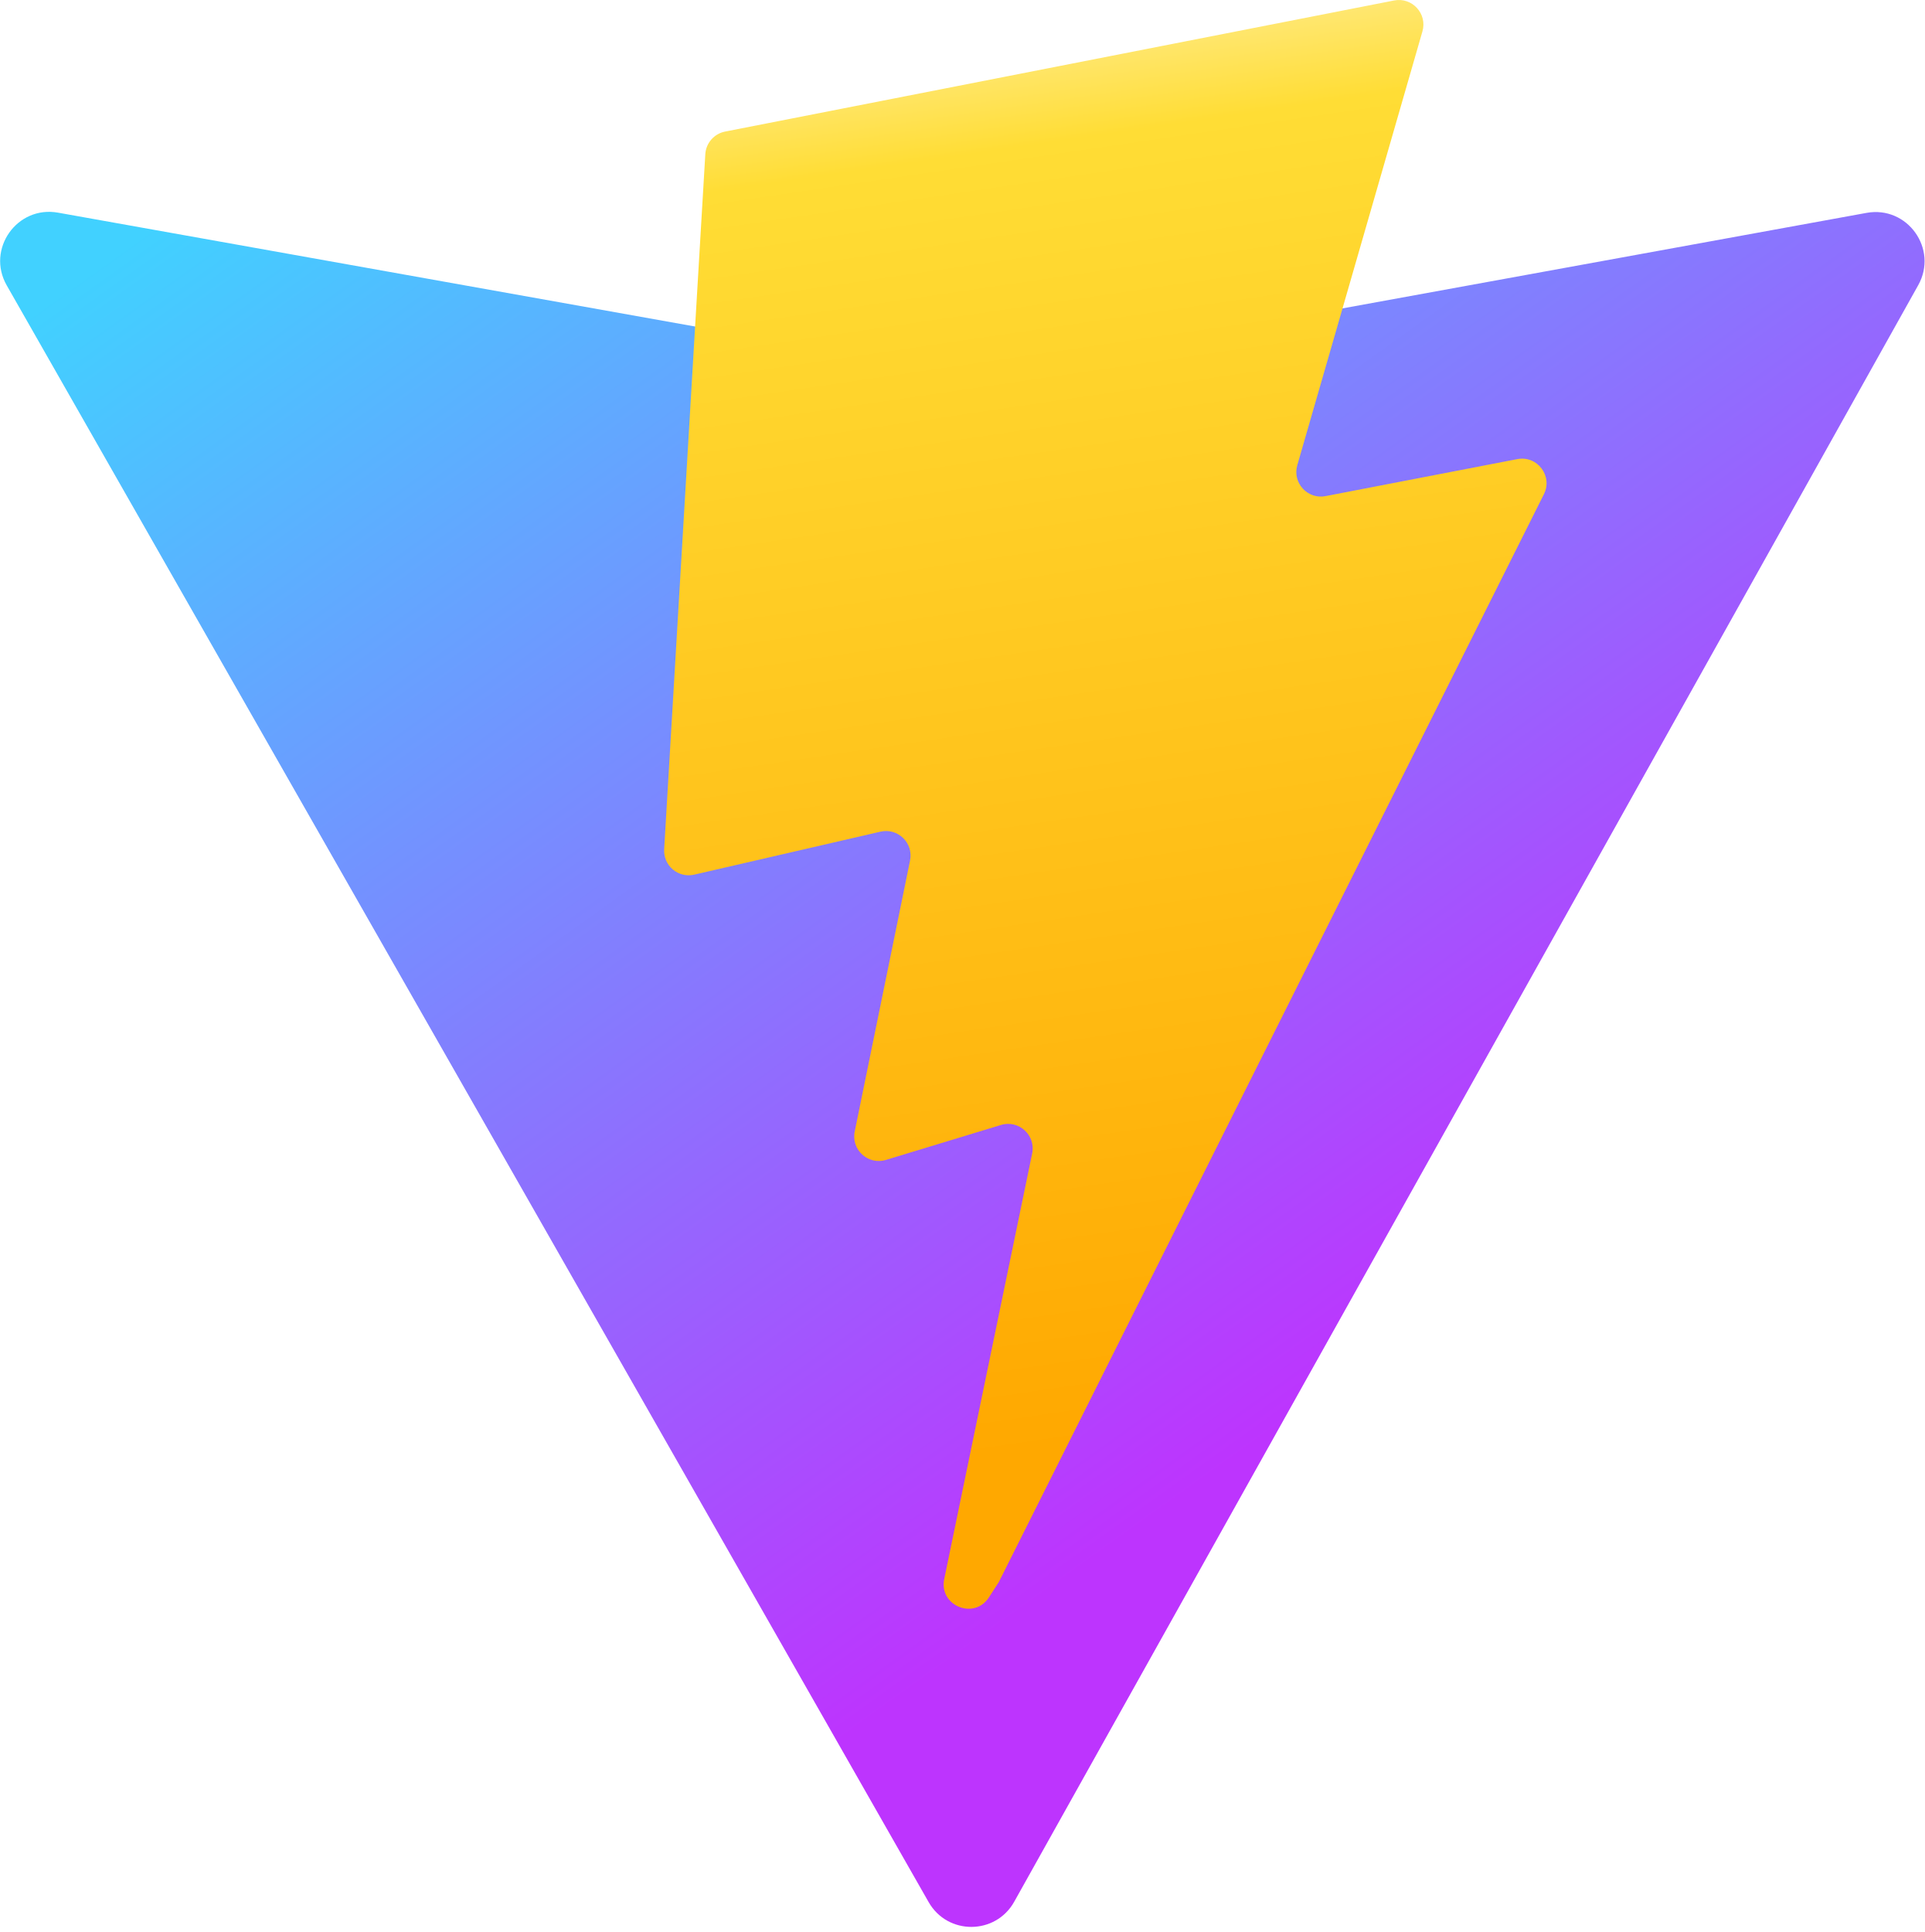
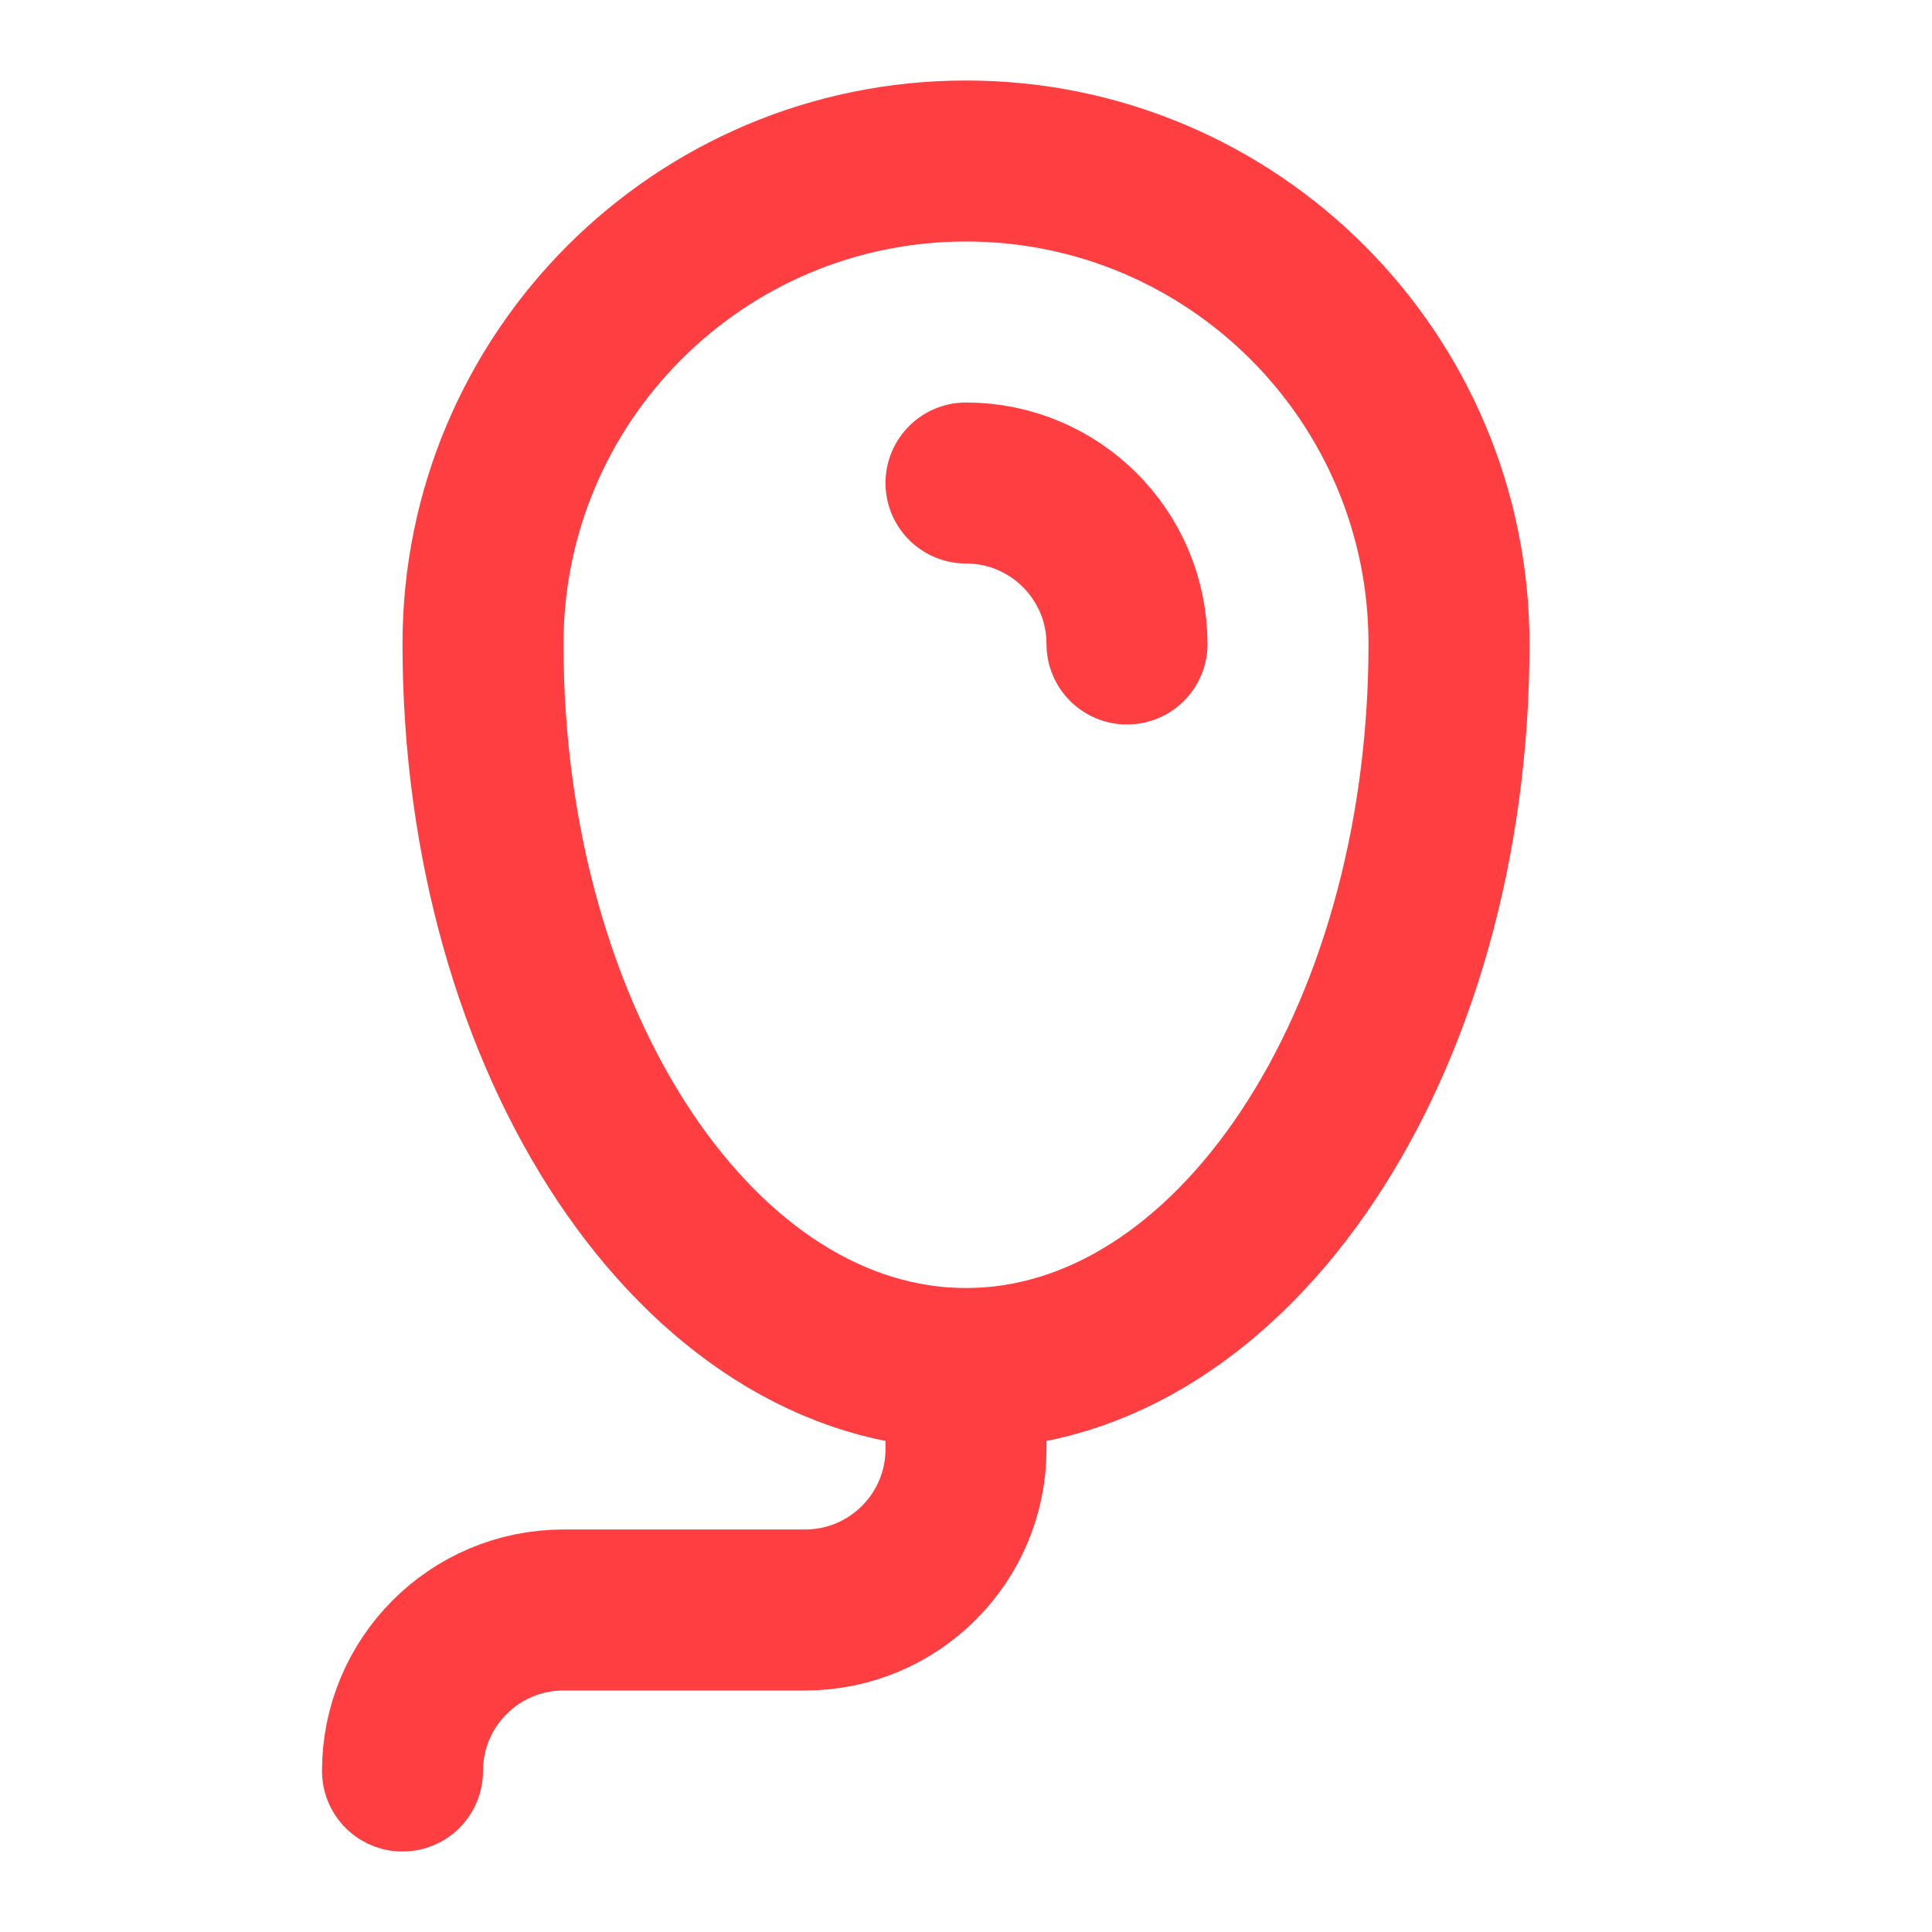
- <svg xmlns="http://www.w3.org/2000/svg" aria-hidden="true" role="img" class="iconify iconify--logos" width="31.88" height="32" preserveAspectRatio="xMidYMid meet" viewBox="0 0 256 257">
-   <defs>
-     <linearGradient id="IconifyId1813088fe1fbc01fb466" x1="-.828%" x2="57.636%" y1="7.652%" y2="78.411%">
-       <stop offset="0%" stop-color="#41D1FF" />
-       <stop offset="100%" stop-color="#BD34FE" />
-     </linearGradient>
-     <linearGradient id="IconifyId1813088fe1fbc01fb467" x1="43.376%" x2="50.316%" y1="2.242%" y2="89.03%">
-       <stop offset="0%" stop-color="#FFEA83" />
-       <stop offset="8.333%" stop-color="#FFDD35" />
-       <stop offset="100%" stop-color="#FFA800" />
-     </linearGradient>
-   </defs>
-   <path fill="url(#IconifyId1813088fe1fbc01fb466)" d="M255.153 37.938L134.897 252.976c-2.483 4.44-8.862 4.466-11.382.048L.875 37.958c-2.746-4.814 1.371-10.646 6.827-9.67l120.385 21.517a6.537 6.537 0 0 0 2.322-.004l117.867-21.483c5.438-.991 9.574 4.796 6.877 9.62Z" />
-   <path fill="url(#IconifyId1813088fe1fbc01fb467)" d="M185.432.063L96.44 17.501a3.268 3.268 0 0 0-2.634 3.014l-5.474 92.456a3.268 3.268 0 0 0 3.997 3.378l24.777-5.718c2.318-.535 4.413 1.507 3.936 3.838l-7.361 36.047c-.495 2.426 1.782 4.5 4.151 3.78l15.304-4.649c2.372-.72 4.652 1.36 4.15 3.788l-11.698 56.621c-.732 3.542 3.979 5.473 5.943 2.437l1.313-2.028l72.516-144.72c1.215-2.423-.88-5.186-3.54-4.672l-25.505 4.922c-2.396.462-4.435-1.77-3.759-4.114l16.646-57.705c.677-2.35-1.37-4.583-3.769-4.113Z" />
+ <svg xmlns="http://www.w3.org/2000/svg" width="32" height="32" viewBox="0 0 24 24">
+   <g fill="none" stroke="#ff3e41" stroke-linecap="round" stroke-linejoin="round" stroke-width="2">
+     <path d="M14 8a2 2 0 0 0-2-2" />
+     <path d="M6 8a6 6 0 1 1 12 0c0 4.97-2.686 9-6 9s-6-4.03-6-9m6 9v1a2 2 0 0 1-2 2H7a2 2 0 0 0-2 2" />
+   </g>
</svg>
